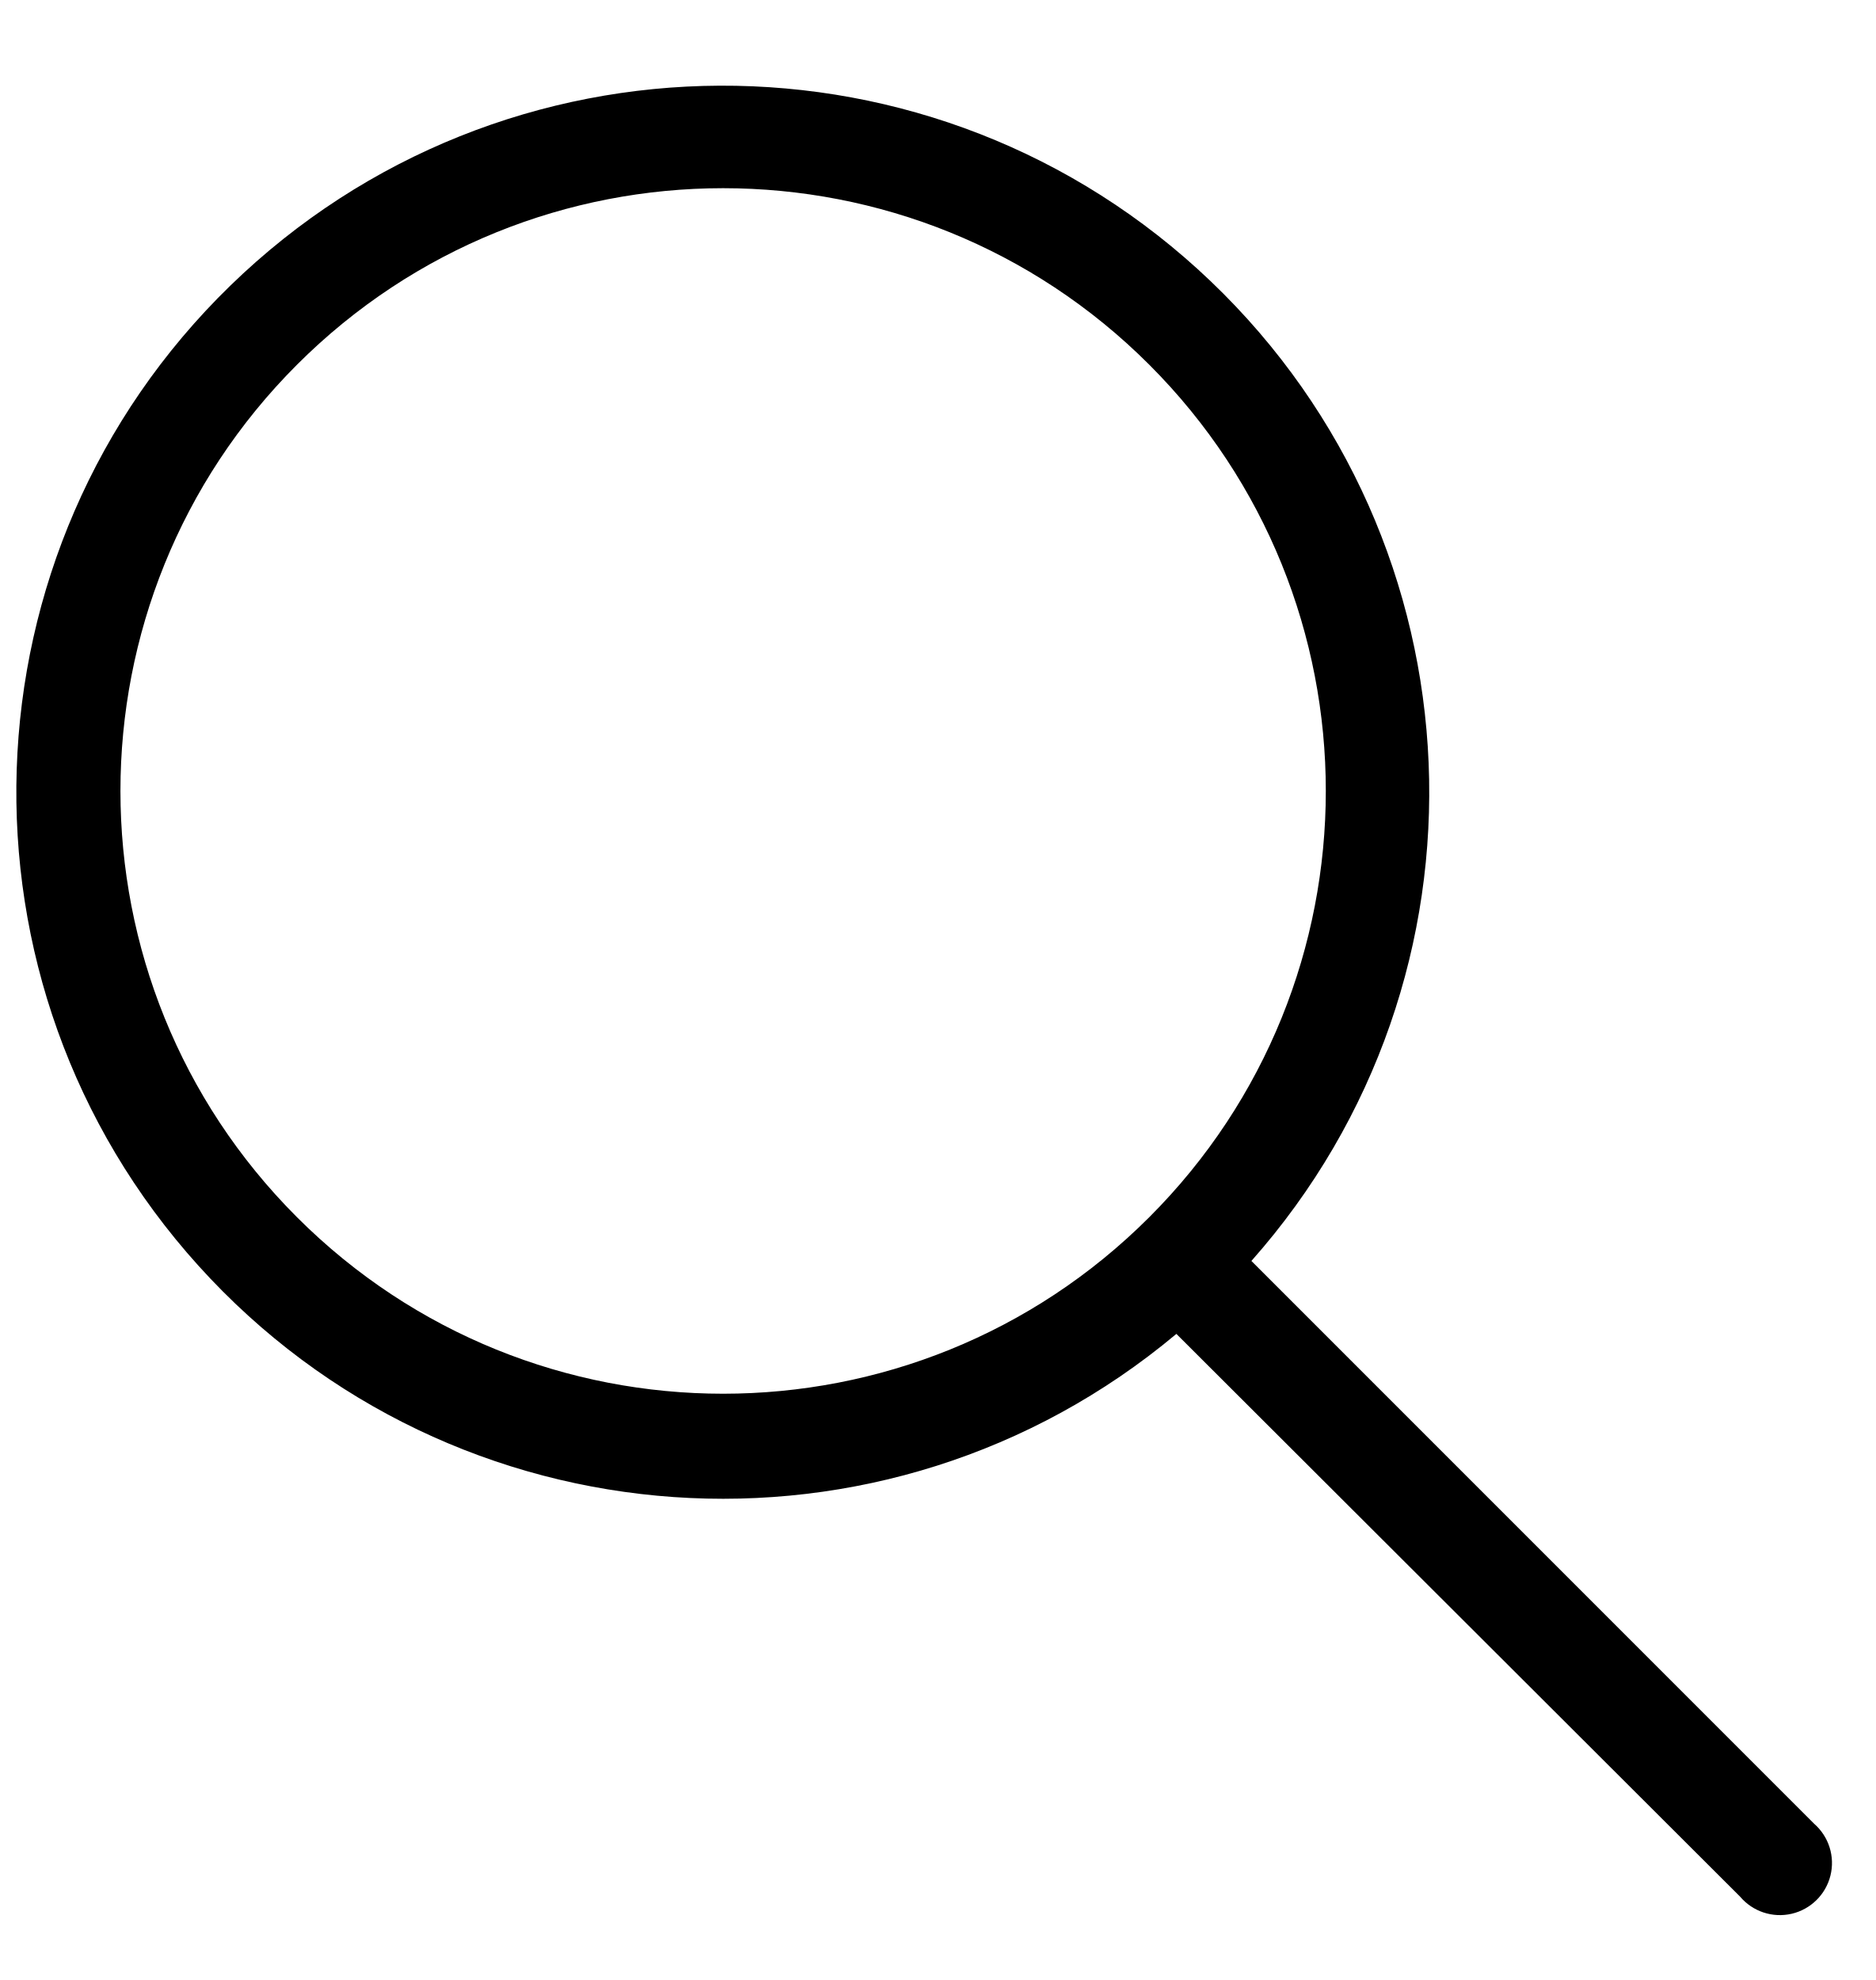
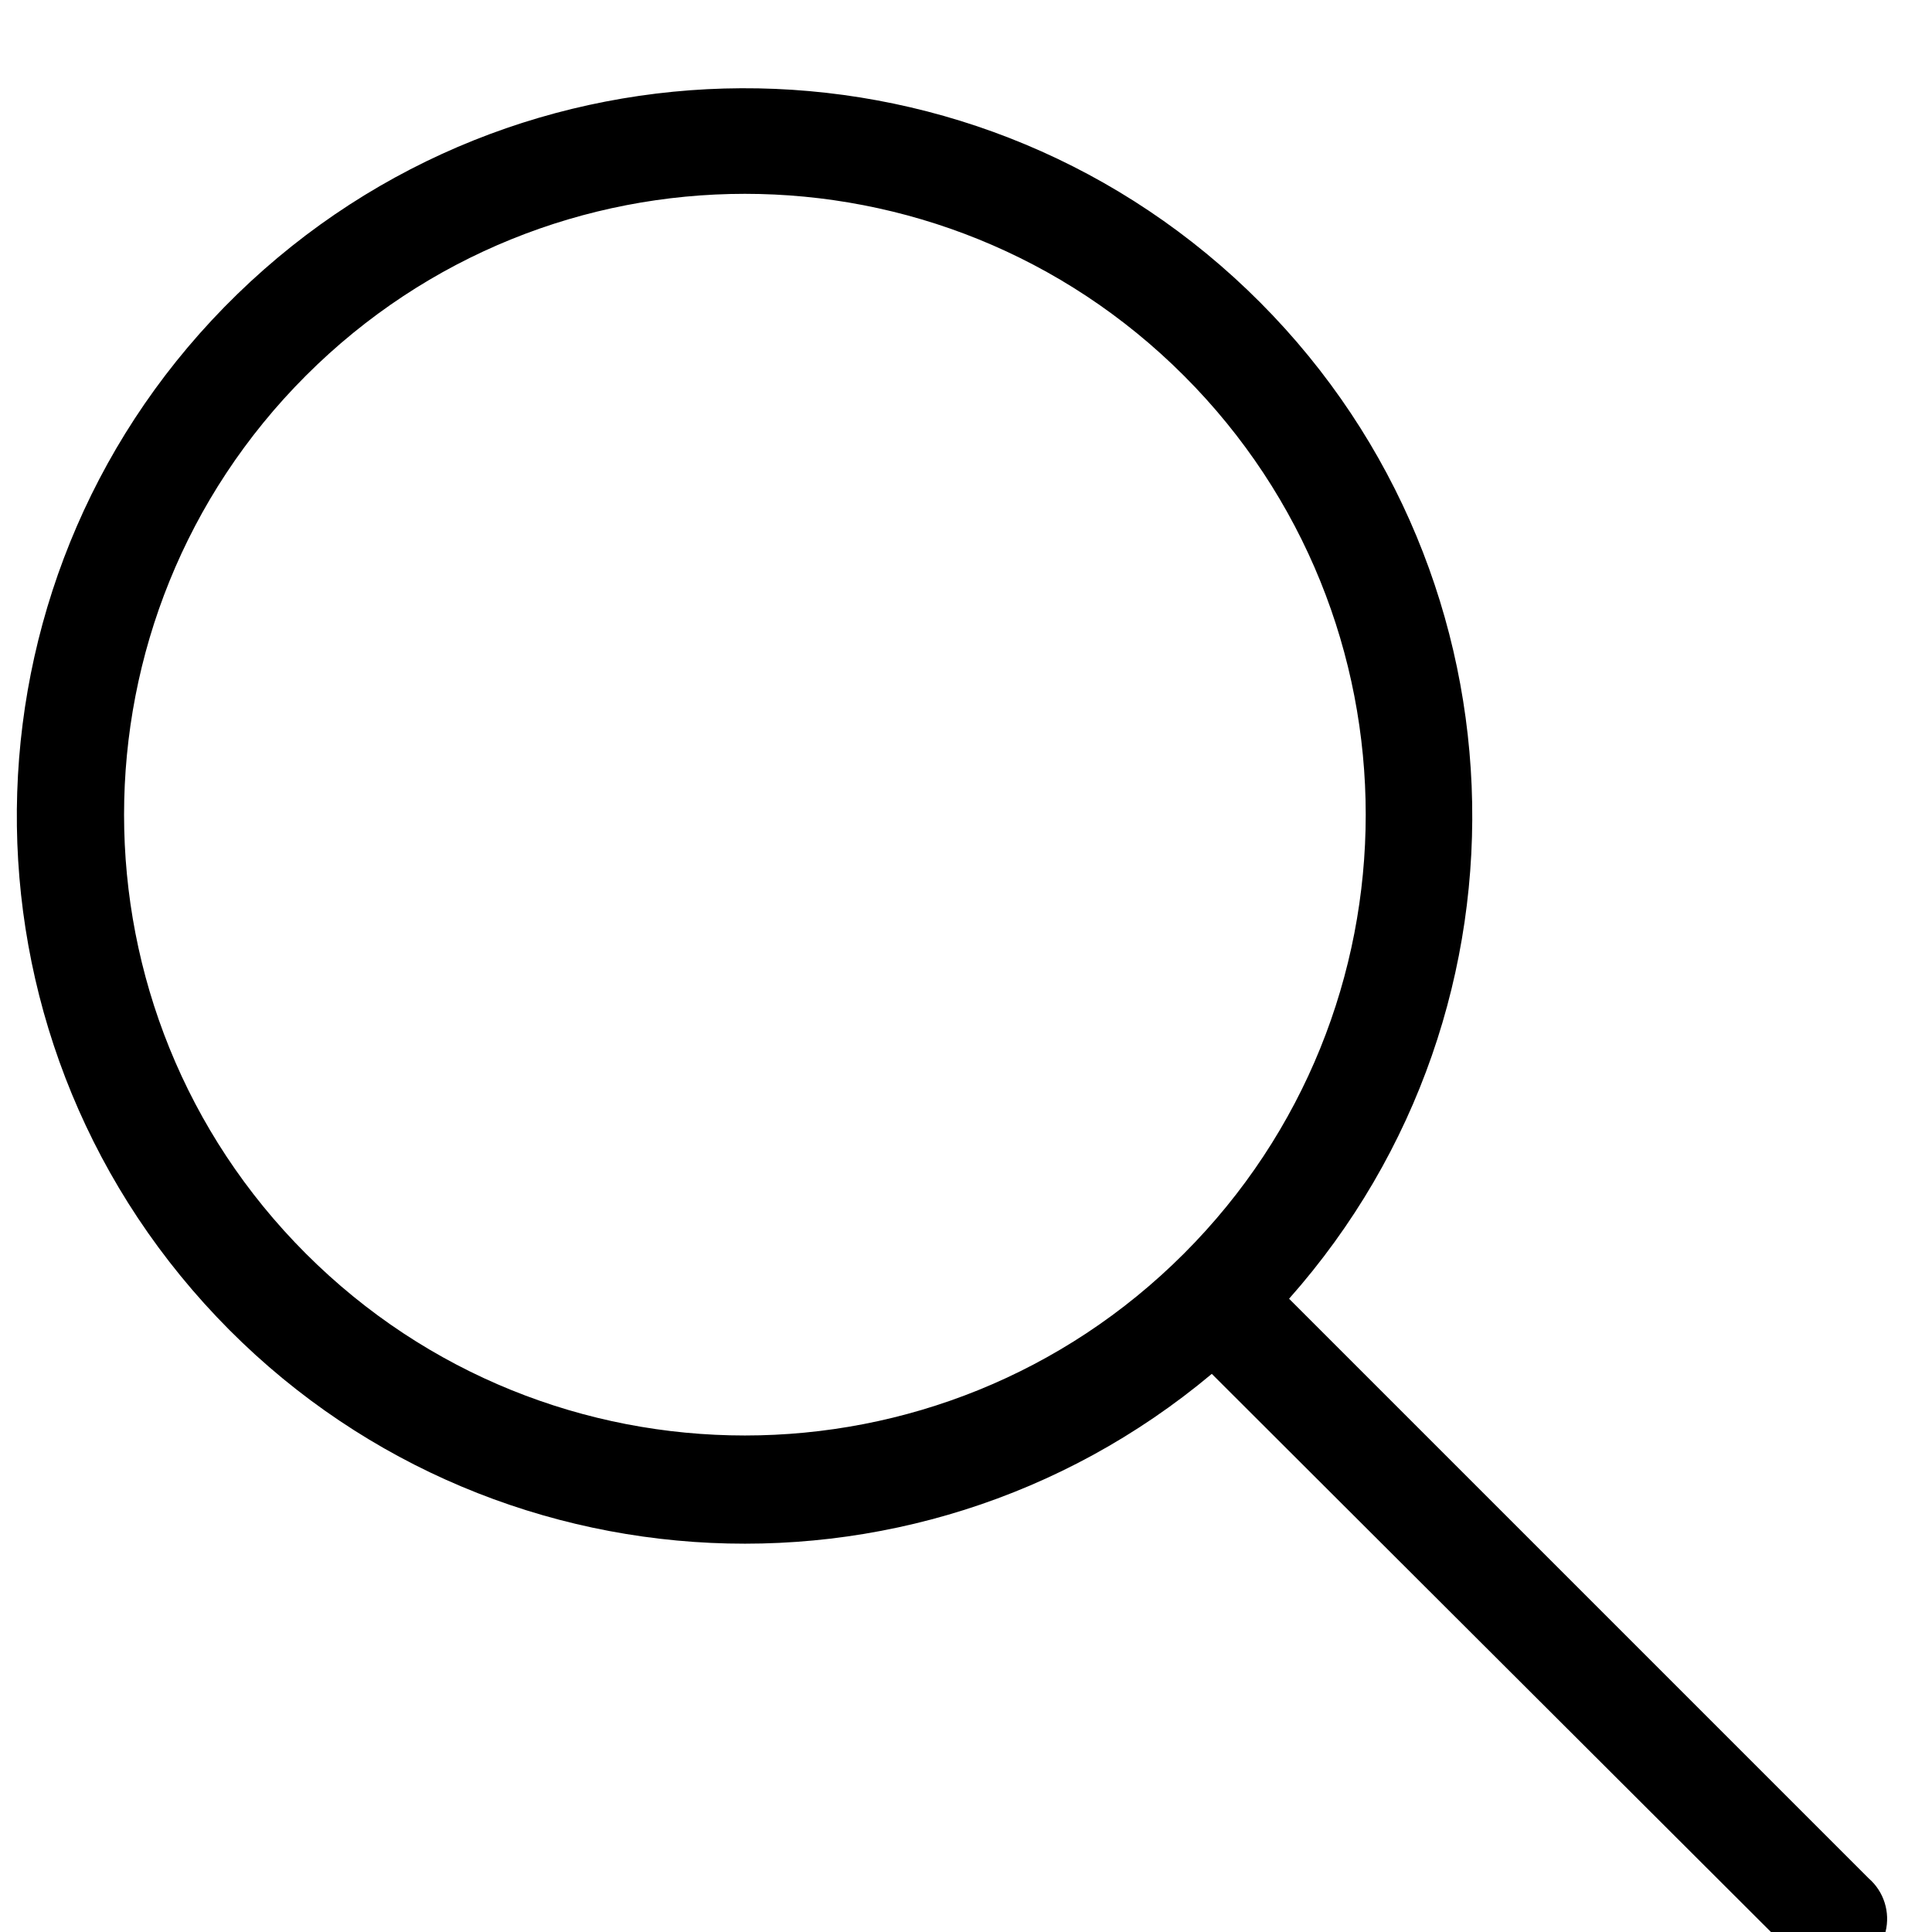
- <svg fill="none" class="icon icon-search" viewBox="0 0 18 19">
+ <svg fill="none" class="icon icon-search" viewBox="0 0 18 18">
  <path fill="currentColor" fill-rule="evenodd" d="M11.03 11.68A5.784 5.784 0 1 1 2.85 3.5a5.784 5.784 0 0 1 8.18 8.18m.26 1.12a6.78 6.78 0 1 1 .72-.7l5.4 5.4a.5.5 0 1 1-.71.7z" clip-rule="evenodd" />
</svg>
